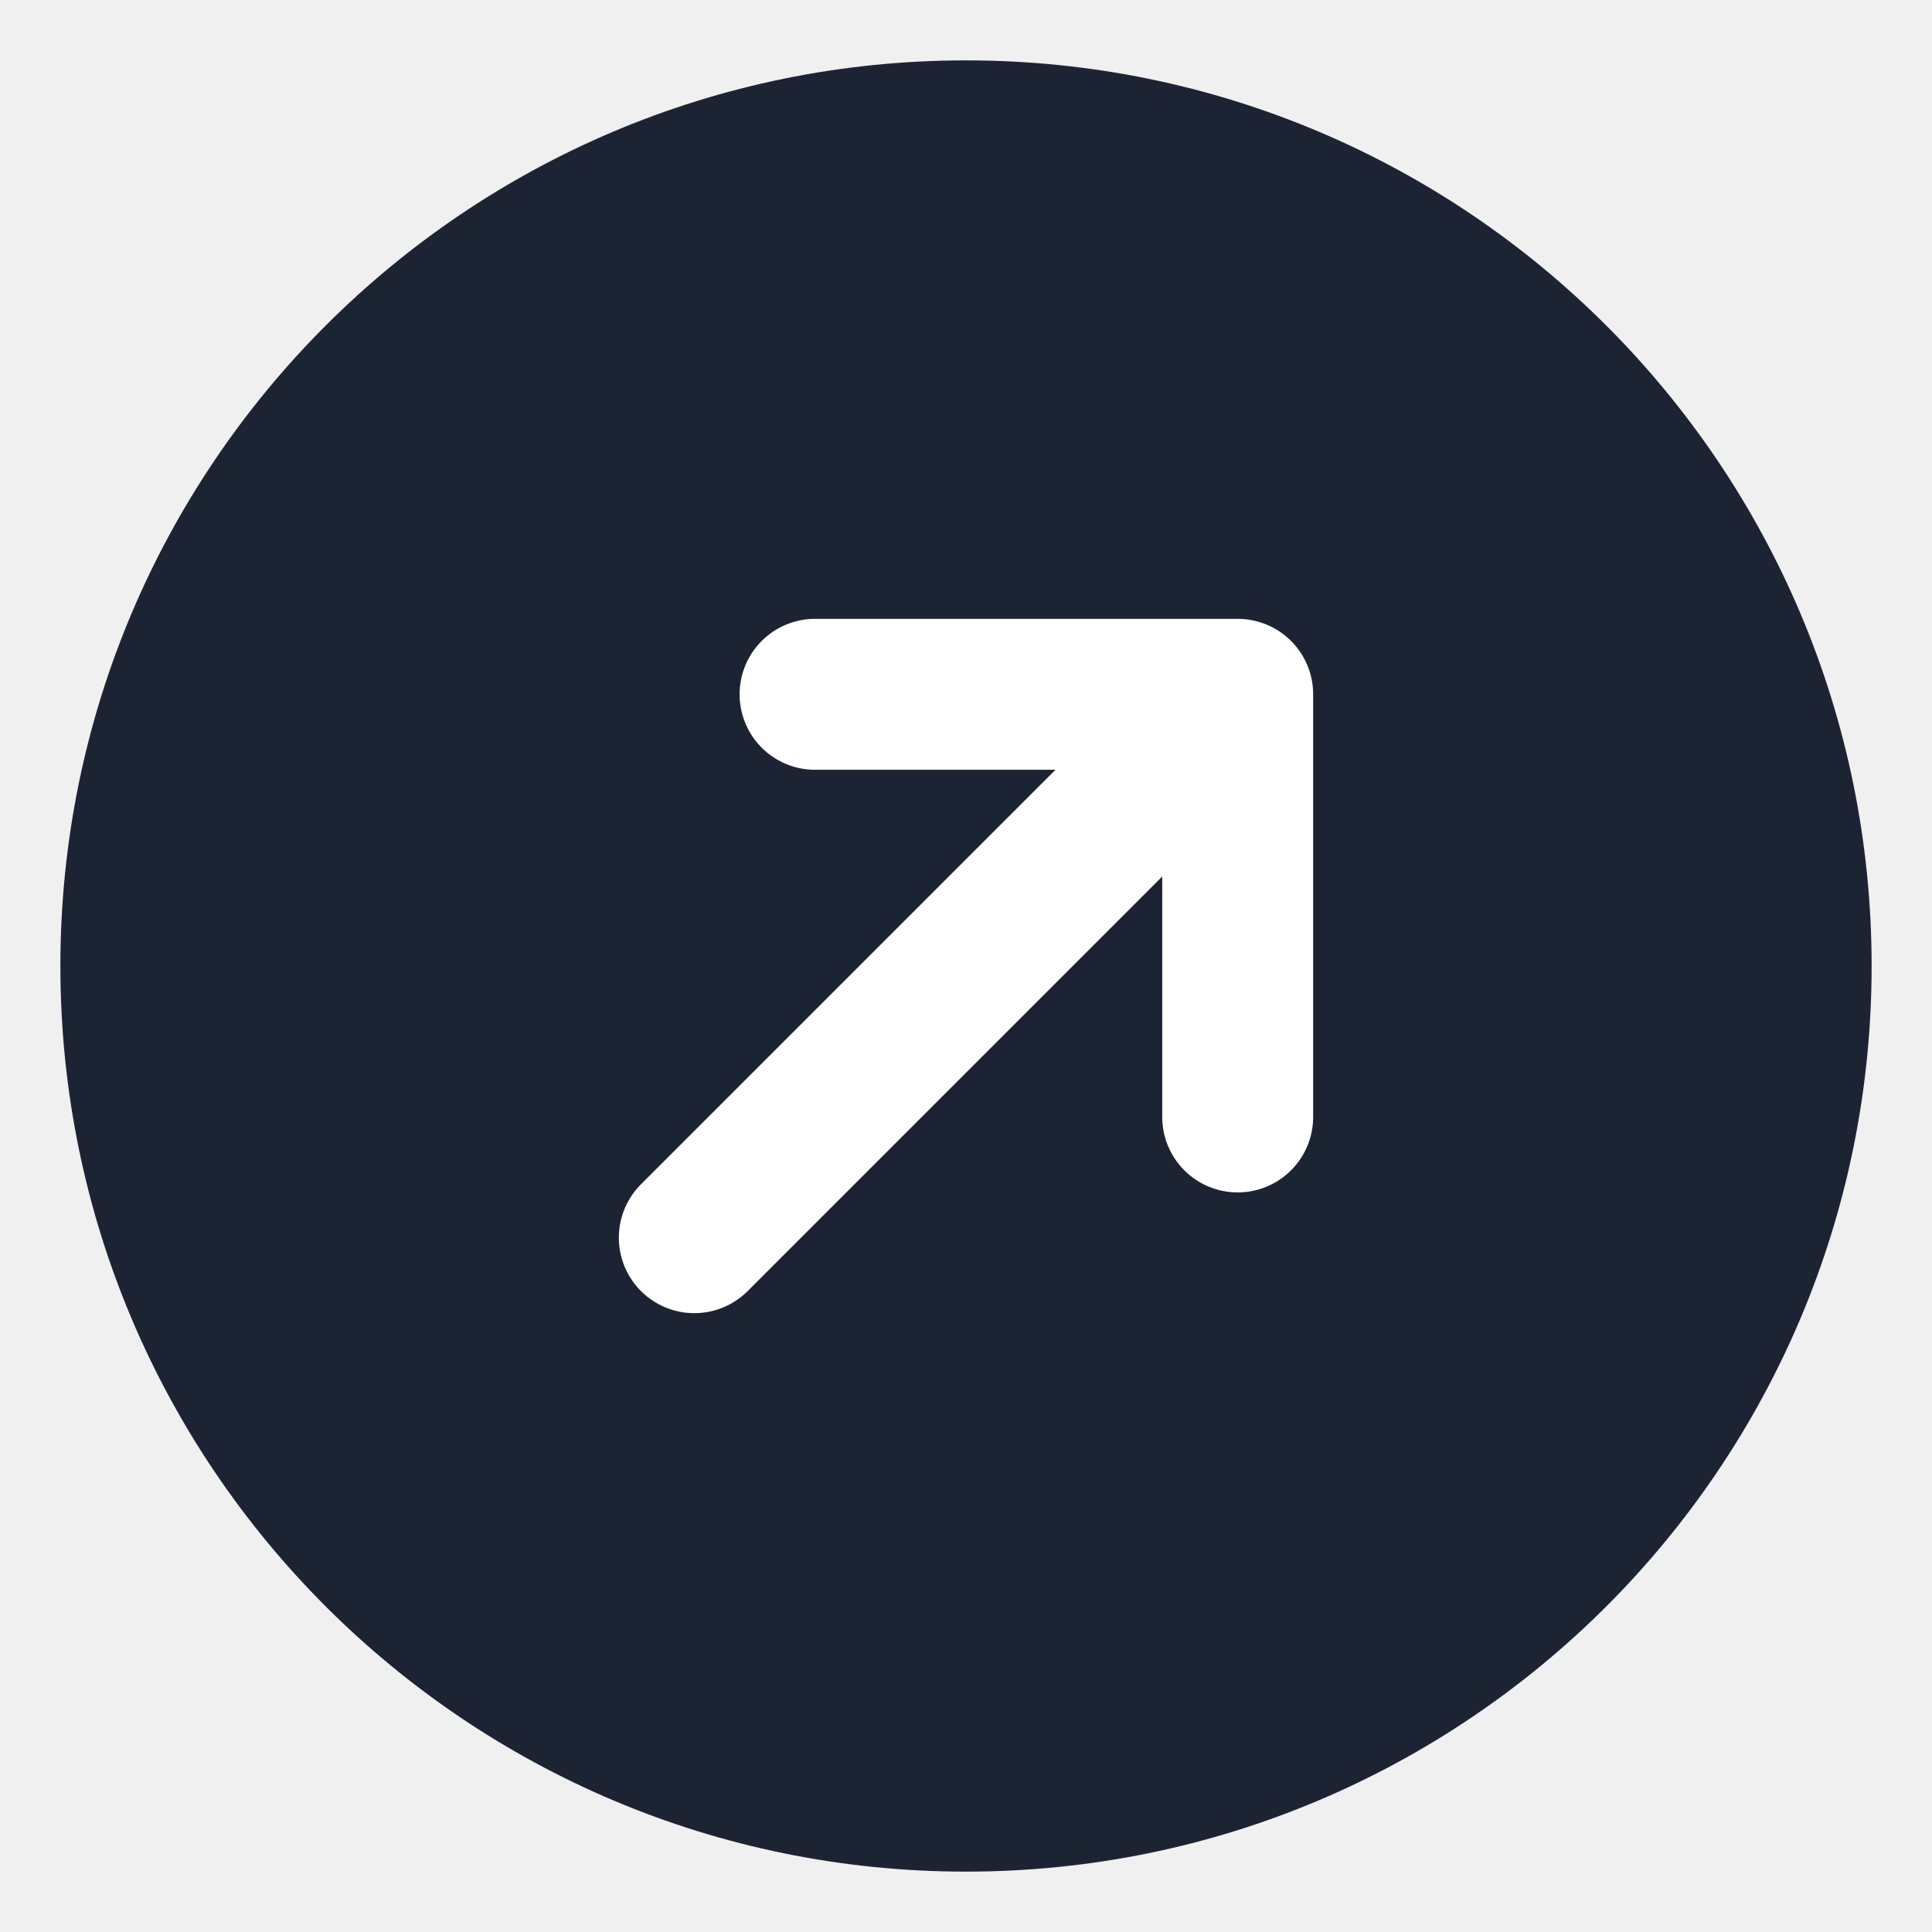
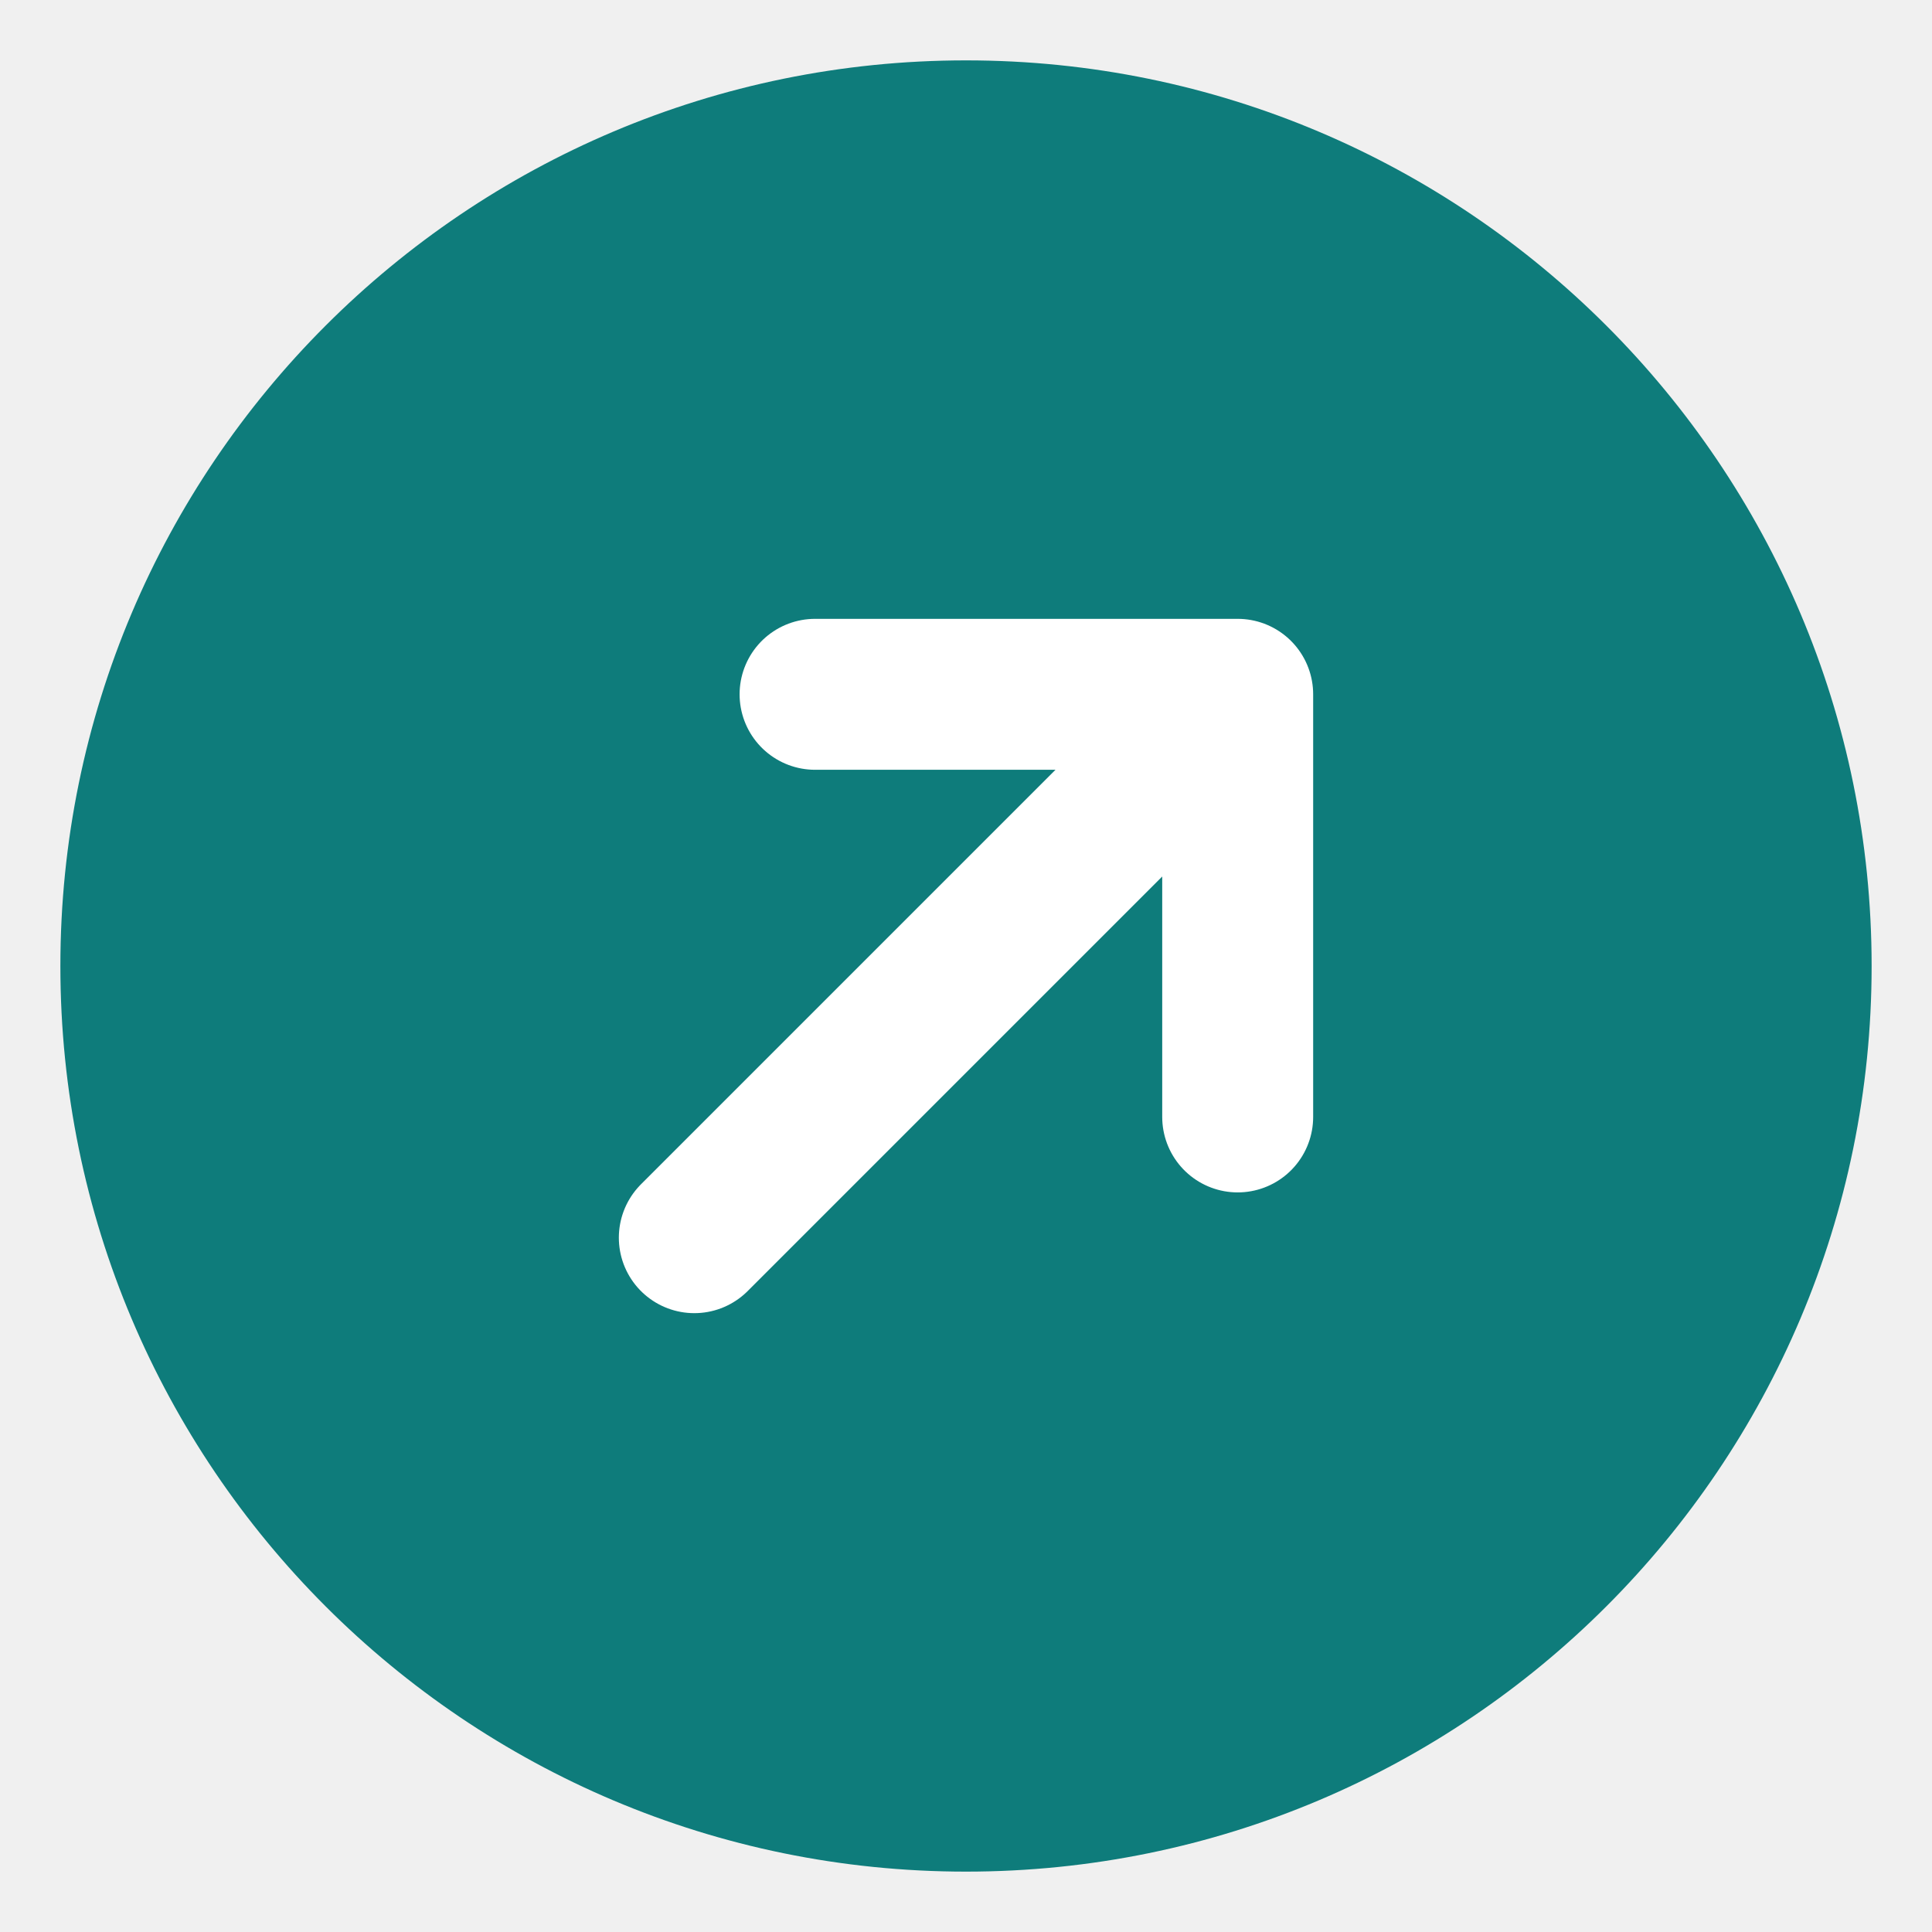
<svg xmlns="http://www.w3.org/2000/svg" viewBox="0 0 64 64">
-   <circle cx="32" cy="32" r="30" fill="#1c2434" />
+   <circle cx="32" cy="32" r="30" fill="#0E7C7B" />
  <path d="M23 41 41 23M27 23h14v14" fill="none" stroke="#fff" stroke-width="5" stroke-linecap="round" stroke-linejoin="round" />
</svg>
